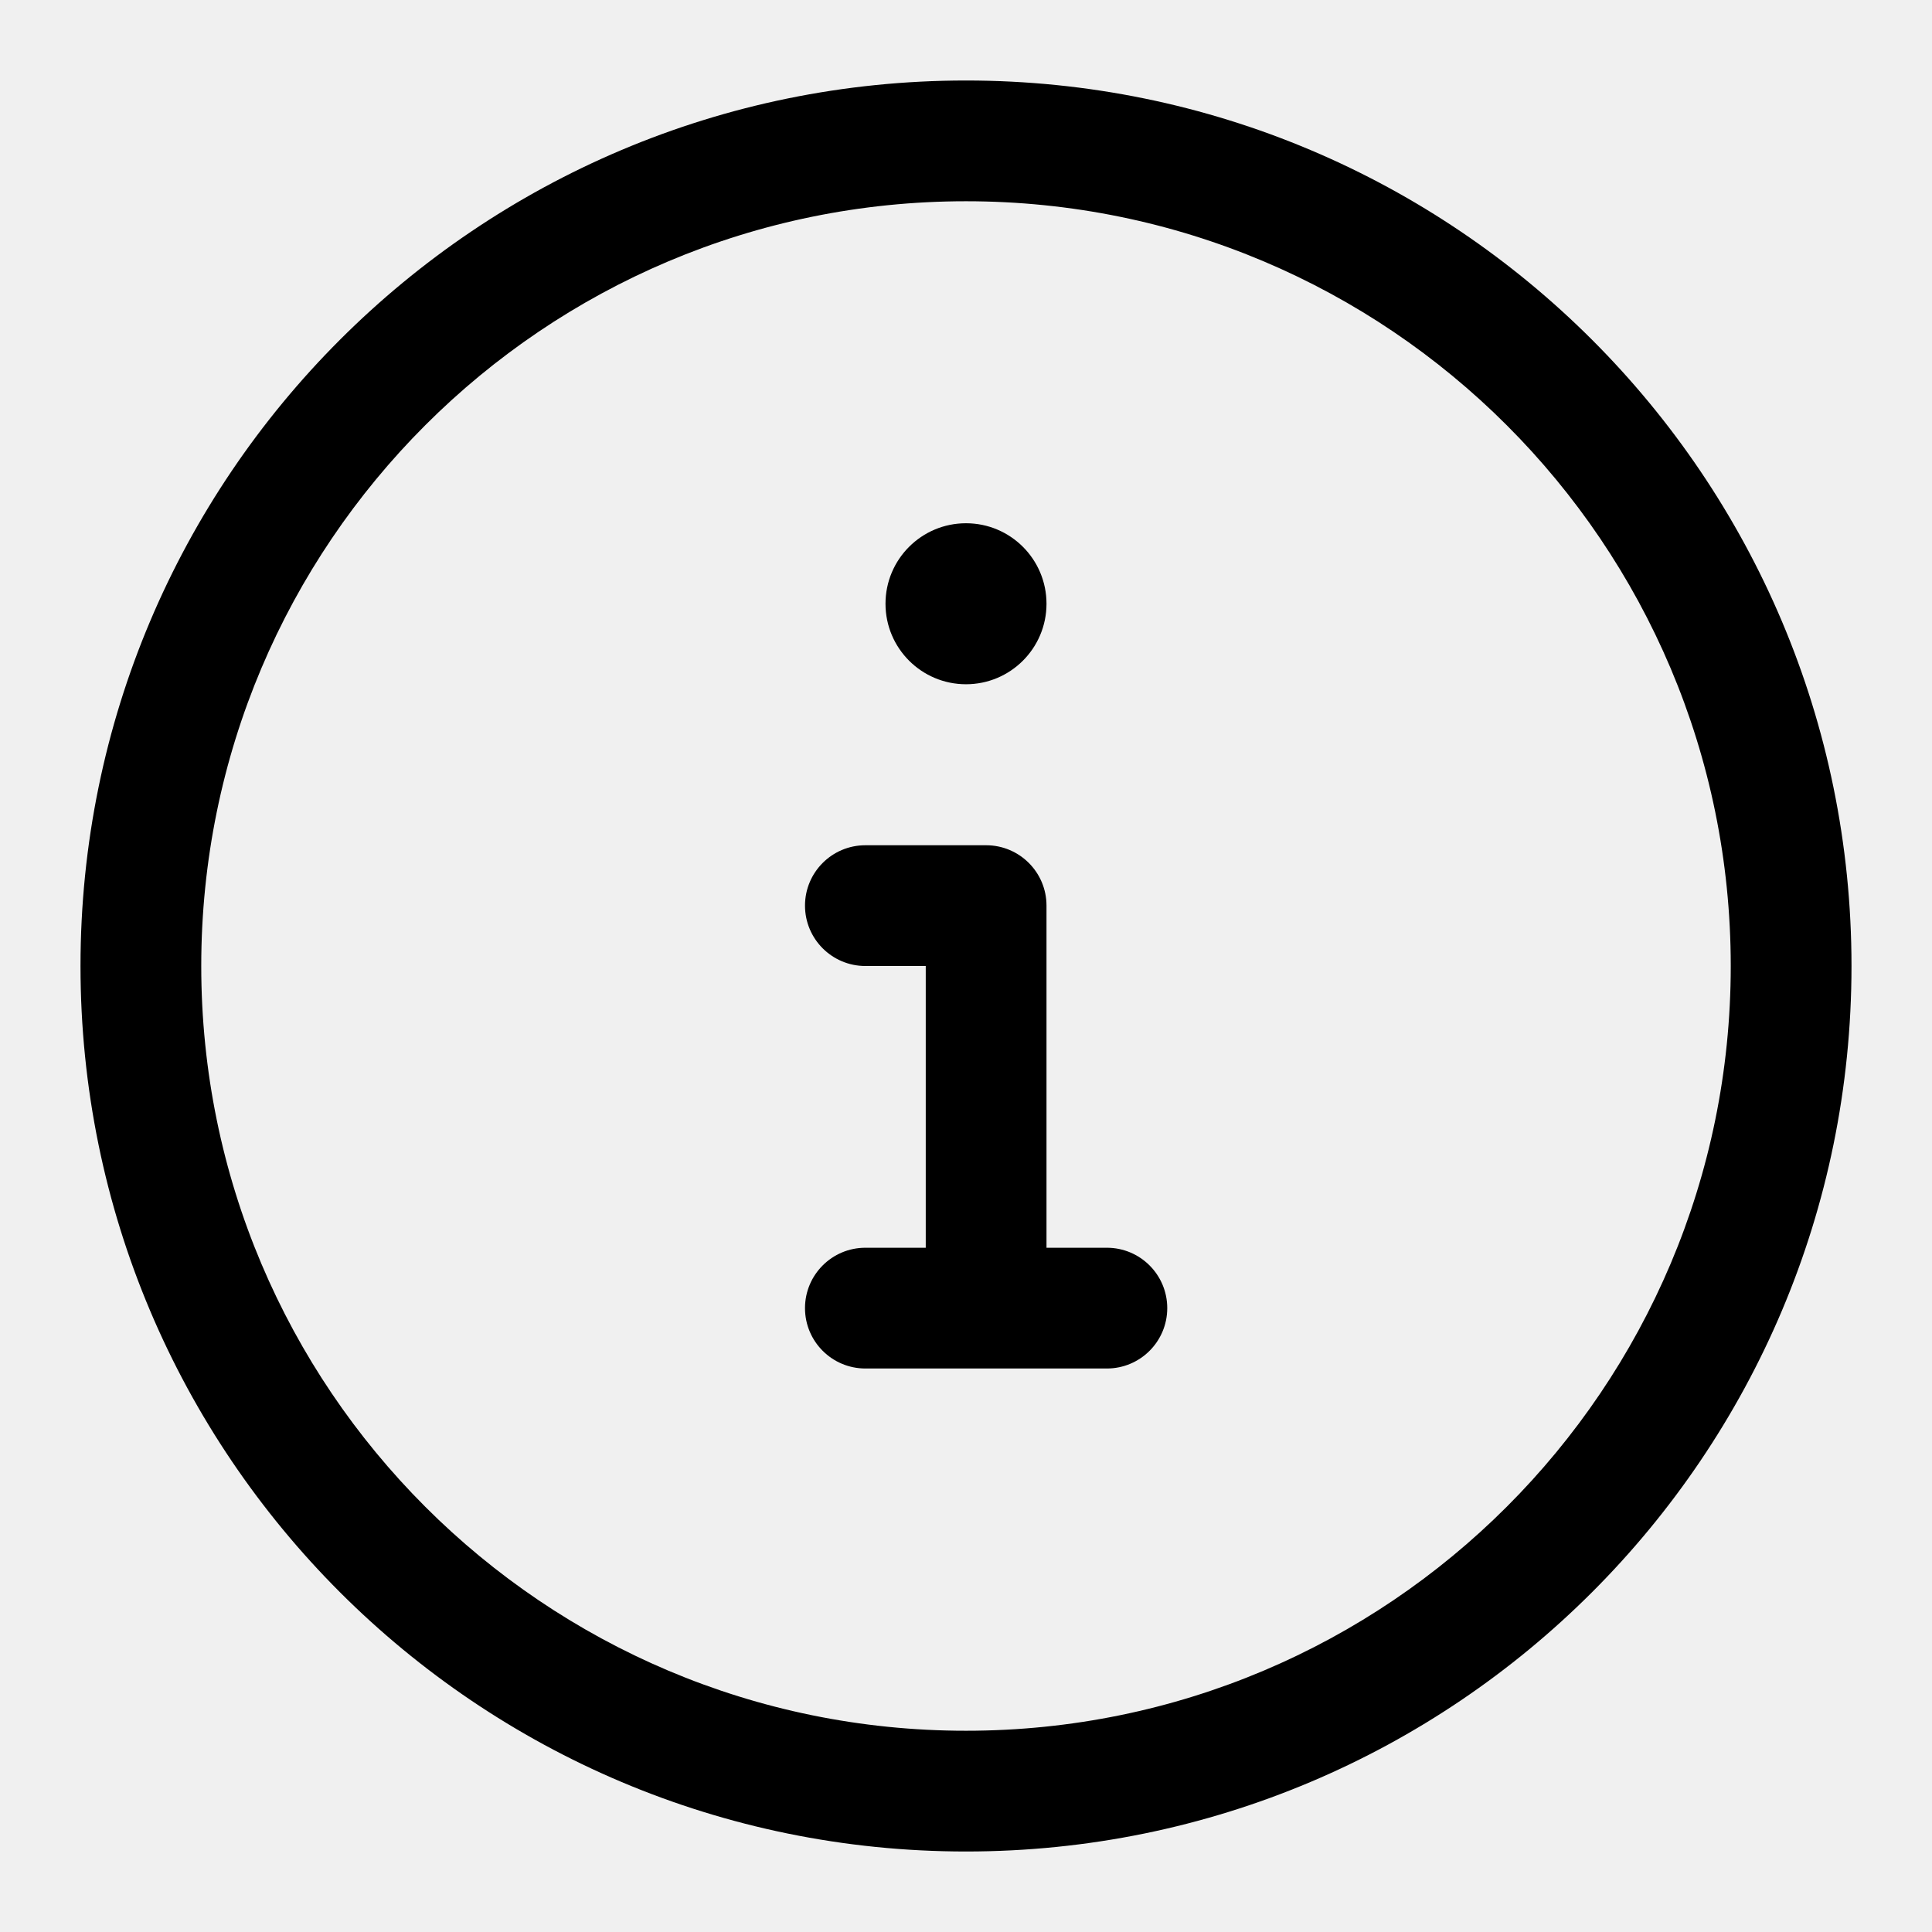
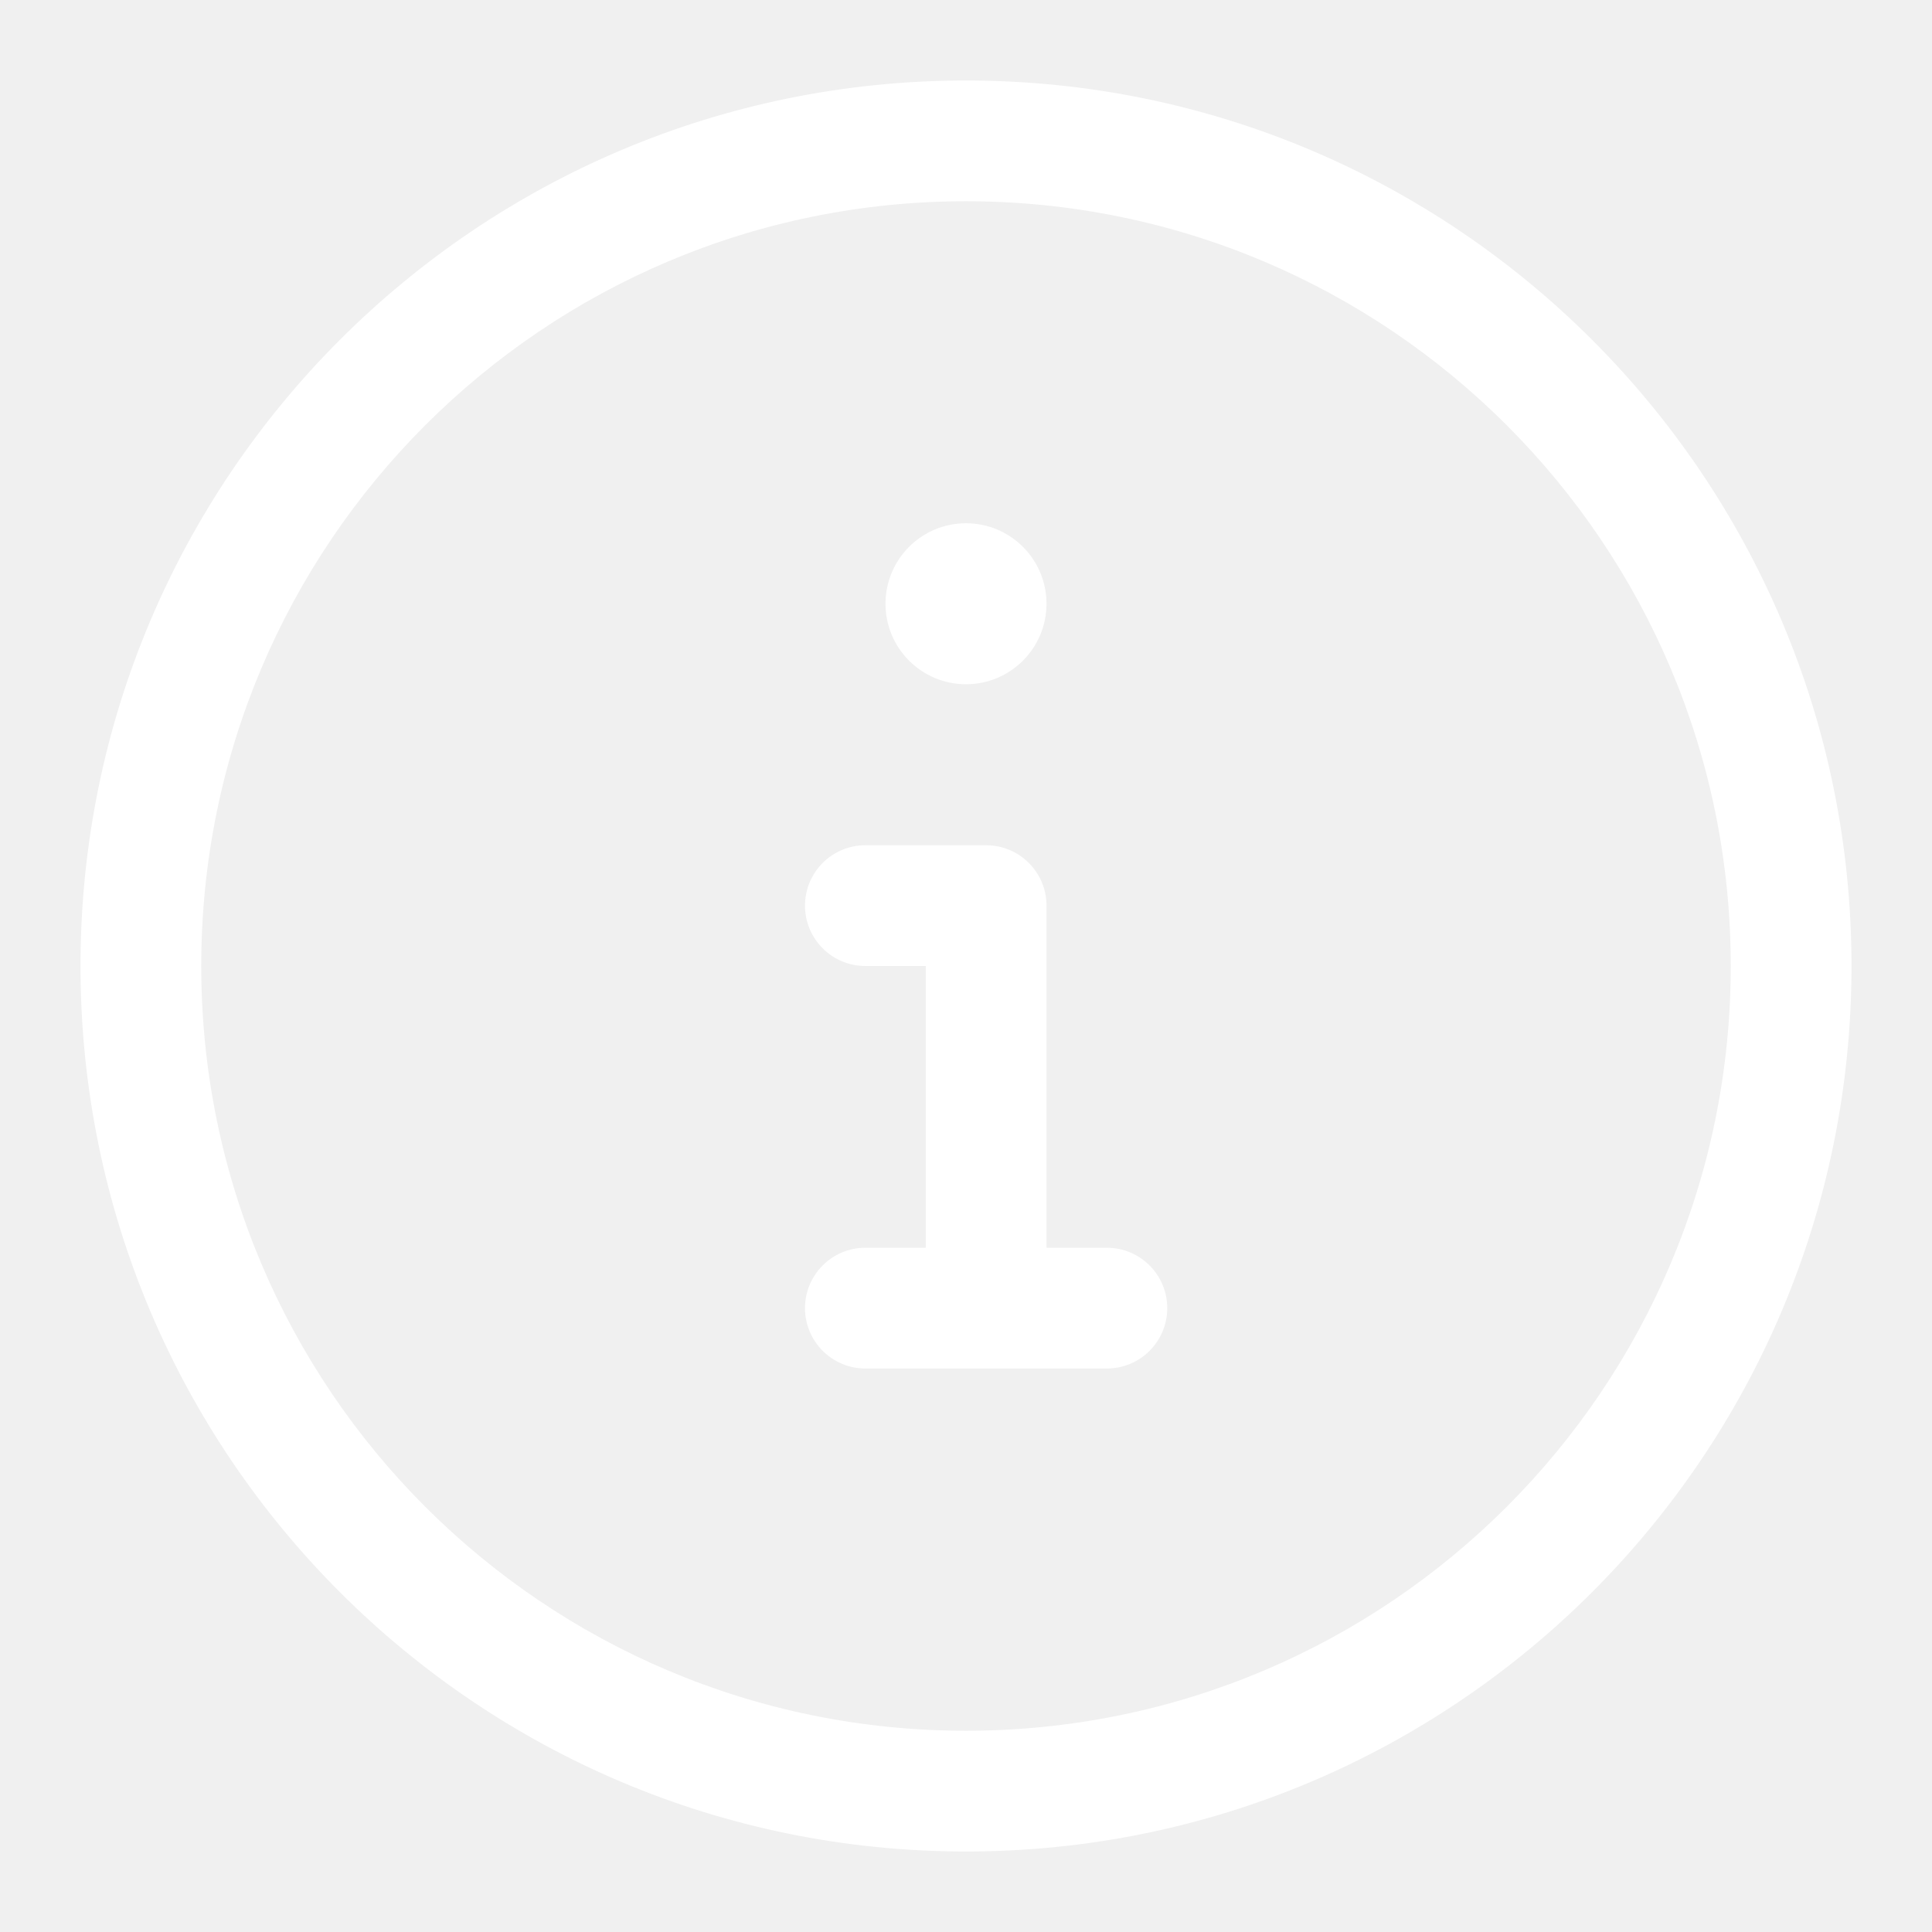
<svg xmlns="http://www.w3.org/2000/svg" viewBox="0 0 24 24" width="24" height="24">
-   <path d="M13 7.5a1 1 0 11-2 0 1 1 0 012 0zm-3 3.75a.75.75 0 01.75-.75h1.5a.75.75 0 01.75.75v4.25h.75a.75.75 0 010 1.5h-3a.75.75 0 010-1.5h.75V12h-.75a.75.75 0 01-.75-.75z" />
-   <path fill-rule="evenodd" d="M12 1C5.925 1 1 5.925 1 12s4.925 11 11 11 11-4.925 11-11S18.075 1 12 1zM2.5 12a9.5 9.5 0 1119 0 9.5 9.5 0 01-19 0z" />
+   <path fill="#fff" d="M13 7.5a1 1 0 11-2 0 1 1 0 012 0zm-3 3.75a.75.75 0 01.75-.75h1.5a.75.75 0 01.75.75v4.25h.75a.75.75 0 010 1.5h-3a.75.75 0 010-1.5h.75V12h-.75a.75.75 0 01-.75-.75zM12 1C5.925 1 1 5.925 1 12s4.925 11 11 11 11-4.925 11-11S18.075 1 12 1zM2.5 12a9.5 9.5 0 1119 0 9.5 9.5 0 01-19 0z" />
</svg>
